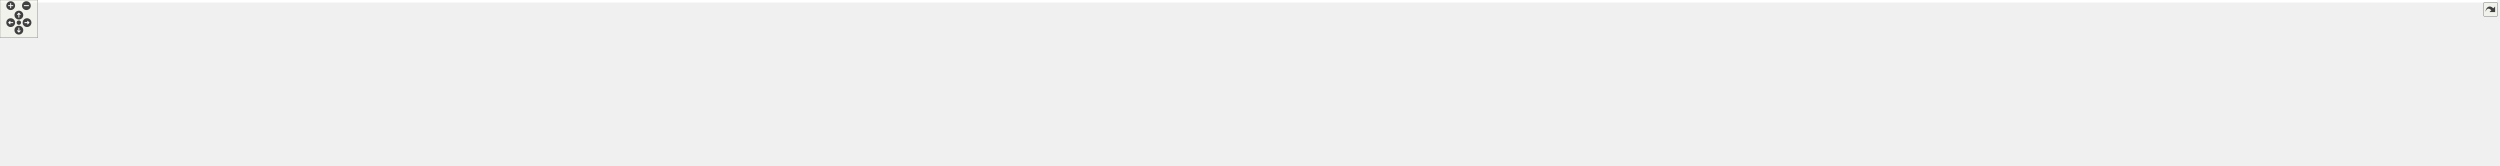
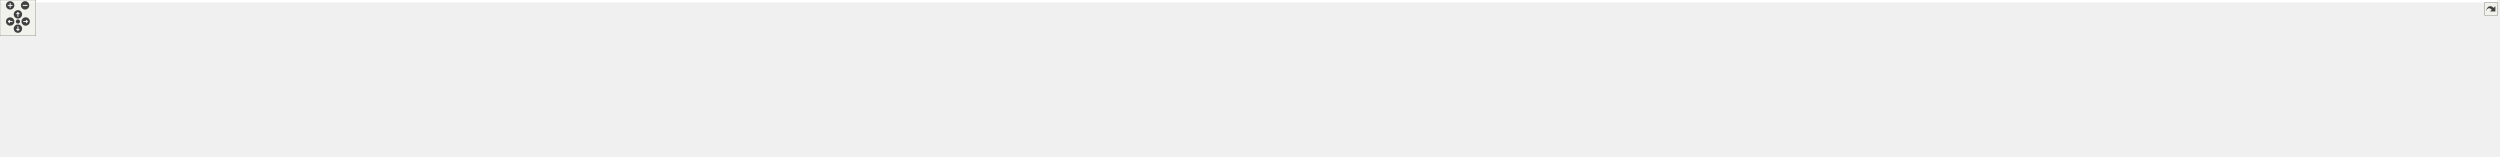
<svg xmlns="http://www.w3.org/2000/svg" xmlns:xlink="http://www.w3.org/1999/xlink" id="main" version="1.1" xml:space="preserve">
  <style type="text/css">
.edge:hover path { stroke: red; }
.edge:hover polygon { stroke: red; fill: red; }
</style>
  <defs>
    <circle id="rim" cx="0" cy="0" r="7" />
    <circle id="rim2" cx="0" cy="0" r="3.5" />
    <g id="zoomPlus">
      <use xlink:href="#rim" fill="#404040">
        <set attributeName="fill" to="#808080" begin="zoomplus.mouseover" end="zoomplus.mouseout" />
      </use>
      <path d="M-4,0h8M0,-4v8" fill="none" stroke="white" stroke-width="1.5" pointer-events="none" />
    </g>
    <g id="zoomMin">
      <use xlink:href="#rim" fill="#404040">
        <set attributeName="fill" to="#808080" begin="zoomminus.mouseover" end="zoomminus.mouseout" />
      </use>
      <path d="M-4,0h8" fill="none" stroke="white" stroke-width="1.5" pointer-events="none" />
    </g>
    <g id="dirArrow">
      <path fill="none" stroke="white" stroke-width="1.5" d="M0,-3.0v7 M-2.5,-0.5L0,-3.0L2.5,-0.5" />
    </g>
    <g id="resetDef">
      <use xlink:href="#rim2" fill="#404040">
        <set attributeName="fill" to="#808080" begin="reset.mouseover" end="reset.mouseout" />
      </use>
    </g>
  </defs>
  <svg id="graph" class="graph">
    <g id="viewport">
-       <polygon fill="white" stroke="transparent" points="-4,4 -4,-202 3972,-202 3972,4 -4,4" />
+       <polygon fill="white" stroke="transparent" points="-4,4 -4,-202 4181,-202 4181,4 -4,4" />
      <g id="node1" class="node">
        <g id="a_node1">
          <a xlink:title=" ">
-             <polygon fill="#bfbfbf" stroke="black" points="1976,-156.5 1976,-197.5 2164,-197.5 2164,-156.5 1976,-156.5" />
-             <text text-anchor="start" x="1984" y="-185.5" font-family="Helvetica,sans-Serif" font-size="10.00">/home/tcbuilder/buildAgent</text>
-             <text text-anchor="start" x="1984" y="-174.5" font-family="Helvetica,sans-Serif" font-size="10.00">/work/df8e8cce5bebfd58/libajantv2</text>
-             <text text-anchor="middle" x="2070" y="-163.5" font-family="Helvetica,sans-Serif" font-size="10.00">/ajantv2/includes/ntv2debug.h</text>
+             <polygon fill="#bfbfbf" stroke="black" points="2088,-156.5 2088,-197.5 2276,-197.5 2276,-156.5 2088,-156.5" />
+             <text text-anchor="start" x="2096" y="-185.5" font-family="Helvetica,sans-Serif" font-size="10.00">/home/tcbuilder/buildAgent</text>
+             <text text-anchor="start" x="2096" y="-174.5" font-family="Helvetica,sans-Serif" font-size="10.00">/work/df8e8cce5bebfd58/libajantv2</text>
+             <text text-anchor="middle" x="2182" y="-163.5" font-family="Helvetica,sans-Serif" font-size="10.00">/ajantv2/includes/ntv2debug.h</text>
          </a>
        </g>
      </g>
      <g id="node2" class="node">
        <g id="a_node2">
          <a xlink:href="../../d9/dca/ntv2ccgrabber_8cpp.html" target="_top" xlink:title="Implementation of NTV2CCGrabber class.">
            <polygon fill="white" stroke="black" points="0,-78.5 0,-119.5 218,-119.5 218,-78.5 0,-78.5" />
            <text text-anchor="start" x="8" y="-107.5" font-family="Helvetica,sans-Serif" font-size="10.00">/home/tcbuilder/buildAgent</text>
            <text text-anchor="start" x="8" y="-96.5" font-family="Helvetica,sans-Serif" font-size="10.00">/work/df8e8cce5bebfd58/libajantv2</text>
            <text text-anchor="middle" x="109" y="-85.5" font-family="Helvetica,sans-Serif" font-size="10.00">/demos/ntv2ccgrabber/ntv2ccgrabber.cpp</text>
          </a>
        </g>
      </g>
      <g id="edge1" class="edge">
-         <path fill="none" stroke="midnightblue" d="M1965.72,-174.72C1628.26,-170.28 568.09,-153.93 227,-120 224.11,-119.71 221.17,-119.4 218.22,-119.06" />
-         <polygon fill="midnightblue" stroke="midnightblue" points="1965.93,-178.22 1975.97,-174.85 1966.02,-171.22 1965.93,-178.22" />
+         <path fill="none" stroke="midnightblue" d="M2077.73,-174.93C1726.9,-171.03 590.99,-155.88 227,-120 224.11,-119.71 221.17,-119.4 218.22,-119.06" />
+         <polygon fill="midnightblue" stroke="midnightblue" points="2077.84,-178.43 2087.87,-175.04 2077.91,-171.43 2077.84,-178.43" />
      </g>
      <g id="node3" class="node">
        <g id="a_node3">
          <a xlink:href="../../de/d67/ntv2ccplayer_8cpp.html" target="_top" xlink:title="Implementation of NTV2CCPlayer class.">
            <polygon fill="white" stroke="black" points="236,-78.5 236,-119.5 440,-119.5 440,-78.5 236,-78.5" />
            <text text-anchor="start" x="244" y="-107.5" font-family="Helvetica,sans-Serif" font-size="10.00">/home/tcbuilder/buildAgent</text>
            <text text-anchor="start" x="244" y="-96.5" font-family="Helvetica,sans-Serif" font-size="10.00">/work/df8e8cce5bebfd58/libajantv2</text>
            <text text-anchor="middle" x="338" y="-85.5" font-family="Helvetica,sans-Serif" font-size="10.00">/demos/ntv2ccplayer/ntv2ccplayer.cpp</text>
          </a>
        </g>
      </g>
      <g id="edge2" class="edge">
-         <path fill="none" stroke="midnightblue" d="M1965.45,-174.35C1655.47,-169.16 744.63,-151.57 449,-120 446.08,-119.69 443.12,-119.34 440.14,-118.97" />
-         <polygon fill="midnightblue" stroke="midnightblue" points="1965.72,-177.86 1975.78,-174.53 1965.84,-170.86 1965.72,-177.86" />
+         <path fill="none" stroke="midnightblue" d="M2077.6,-174.63C1753.52,-170.05 767.45,-153.65 449,-120 446.08,-119.69 443.12,-119.35 440.14,-118.98" />
+         <polygon fill="midnightblue" stroke="midnightblue" points="2077.87,-178.13 2087.92,-174.77 2077.97,-171.13 2077.87,-178.13" />
      </g>
      <g id="node4" class="node">
        <g id="a_node4">
          <a xlink:href="../../dc/d41/ntv2democommon_8cpp.html" target="_top" xlink:title="Common implementation code used by many of the demo applications.">
            <polygon fill="white" stroke="black" points="458,-78.5 458,-119.5 646,-119.5 646,-78.5 458,-78.5" />
            <text text-anchor="start" x="466" y="-107.5" font-family="Helvetica,sans-Serif" font-size="10.00">/home/tcbuilder/buildAgent</text>
            <text text-anchor="start" x="466" y="-96.5" font-family="Helvetica,sans-Serif" font-size="10.00">/work/df8e8cce5bebfd58/libajantv2</text>
            <text text-anchor="middle" x="552" y="-85.5" font-family="Helvetica,sans-Serif" font-size="10.00">/demos/ntv2democommon.cpp</text>
          </a>
        </g>
      </g>
      <g id="edge3" class="edge">
-         <path fill="none" stroke="midnightblue" d="M1965.42,-173.93C1682.92,-168 908.74,-149.48 655,-120 652.1,-119.66 649.17,-119.29 646.21,-118.89" />
-         <polygon fill="midnightblue" stroke="midnightblue" points="1965.59,-177.43 1975.66,-174.14 1965.74,-170.43 1965.59,-177.43" />
+         <path fill="none" stroke="midnightblue" d="M2077.61,-174.28C1780.07,-169.05 931.42,-151.71 655,-120 652.1,-119.67 649.17,-119.3 646.21,-118.9" />
+         <polygon fill="midnightblue" stroke="midnightblue" points="2077.9,-177.79 2087.96,-174.46 2078.02,-170.79 2077.9,-177.79" />
      </g>
      <g id="node5" class="node">
        <g id="a_node5">
          <a xlink:href="../../d5/d9e/ntv2dolbyplayer_8cpp.html" target="_top" xlink:title="Implementation of NTV2DolbyPlayer class.">
            <polygon fill="white" stroke="black" points="664.5,-78.5 664.5,-119.5 901.5,-119.5 901.5,-78.5 664.5,-78.5" />
            <text text-anchor="start" x="672.5" y="-107.5" font-family="Helvetica,sans-Serif" font-size="10.00">/home/tcbuilder/buildAgent</text>
            <text text-anchor="start" x="672.5" y="-96.5" font-family="Helvetica,sans-Serif" font-size="10.00">/work/df8e8cce5bebfd58/libajantv2</text>
            <text text-anchor="middle" x="783" y="-85.5" font-family="Helvetica,sans-Serif" font-size="10.00">/demos/ntv2dolbyplayer/ntv2dolbyplayer.cpp</text>
          </a>
        </g>
      </g>
      <g id="edge4" class="edge">
-         <path fill="none" stroke="midnightblue" d="M1965.78,-174.69C1762.44,-171.3 1298.76,-159.55 911,-120 907.98,-119.69 904.92,-119.36 901.84,-119.01" />
-         <polygon fill="midnightblue" stroke="midnightblue" points="1965.8,-178.19 1975.85,-174.85 1965.91,-171.19 1965.8,-178.19" />
+         <path fill="none" stroke="midnightblue" d="M2077.54,-175.31C1859.98,-173.03 1342.61,-163.09 911,-120 907.98,-119.7 904.92,-119.37 901.84,-119.03" />
+         <polygon fill="midnightblue" stroke="midnightblue" points="2077.63,-178.82 2087.67,-175.42 2077.71,-171.82 2077.63,-178.82" />
      </g>
      <g id="node6" class="node">
        <g id="a_node6">
          <a xlink:href="../../d7/d6f/ntv2player_8cpp.html" target="_top" xlink:title="Implementation of NTV2Player class.">
            <polygon fill="white" stroke="black" points="920,-78.5 920,-119.5 1108,-119.5 1108,-78.5 920,-78.5" />
            <text text-anchor="start" x="928" y="-107.5" font-family="Helvetica,sans-Serif" font-size="10.00">/home/tcbuilder/buildAgent</text>
            <text text-anchor="start" x="928" y="-96.5" font-family="Helvetica,sans-Serif" font-size="10.00">/work/df8e8cce5bebfd58/libajantv2</text>
            <text text-anchor="middle" x="1014" y="-85.5" font-family="Helvetica,sans-Serif" font-size="10.00">/demos/ntv2player/ntv2player.cpp</text>
          </a>
        </g>
      </g>
      <g id="edge5" class="edge">
-         <path fill="none" stroke="midnightblue" d="M1965.93,-174.41C1790.29,-170.72 1424.09,-158.66 1117,-120 1114.11,-119.64 1111.18,-119.24 1108.22,-118.82" />
-         <polygon fill="midnightblue" stroke="midnightblue" points="1965.88,-177.91 1975.95,-174.62 1966.02,-170.91 1965.88,-177.91" />
+         <path fill="none" stroke="midnightblue" d="M2077.91,-175.33C1886.82,-173.03 1467.48,-163.03 1117,-120 1114.11,-119.64 1111.17,-119.26 1108.22,-118.84" />
+         <polygon fill="midnightblue" stroke="midnightblue" points="2077.91,-178.83 2087.95,-175.44 2077.99,-171.83 2077.91,-178.83" />
      </g>
      <g id="node7" class="node">
        <g id="a_node7">
          <a xlink:href="../../d2/d98/ntv2player4k_8cpp.html" target="_top" xlink:title="Implementation of ntv2player4k class.">
            <polygon fill="white" stroke="black" points="1126,-78.5 1126,-119.5 1334,-119.5 1334,-78.5 1126,-78.5" />
            <text text-anchor="start" x="1134" y="-107.5" font-family="Helvetica,sans-Serif" font-size="10.00">/home/tcbuilder/buildAgent</text>
            <text text-anchor="start" x="1134" y="-96.5" font-family="Helvetica,sans-Serif" font-size="10.00">/work/df8e8cce5bebfd58/libajantv2</text>
            <text text-anchor="middle" x="1230" y="-85.5" font-family="Helvetica,sans-Serif" font-size="10.00">/demos/ntv2player4k/ntv2player4k.cpp</text>
          </a>
        </g>
      </g>
      <g id="edge6" class="edge">
-         <path fill="none" stroke="midnightblue" d="M1965.48,-171.18C1823.96,-163.92 1563.69,-147.96 1343,-120 1340.13,-119.64 1337.23,-119.25 1334.3,-118.85" />
-         <polygon fill="midnightblue" stroke="midnightblue" points="1965.72,-174.7 1975.88,-171.71 1966.07,-167.71 1965.72,-174.7" />
+         <path fill="none" stroke="midnightblue" d="M2077.7,-172.68C1918.71,-166.79 1606.4,-152 1343,-120 1340.13,-119.65 1337.23,-119.28 1334.3,-118.88" />
+         <polygon fill="midnightblue" stroke="midnightblue" points="2077.83,-176.18 2087.95,-173.05 2078.08,-169.19 2077.83,-176.18" />
      </g>
      <g id="node8" class="node">
        <g id="a_node8">
          <a xlink:href="../../db/d11/ntv2player8k_8cpp.html" target="_top" xlink:title="Implementation of ntv2player8k class.">
            <polygon fill="white" stroke="black" points="1352,-78.5 1352,-119.5 1560,-119.5 1560,-78.5 1352,-78.5" />
            <text text-anchor="start" x="1360" y="-107.5" font-family="Helvetica,sans-Serif" font-size="10.00">/home/tcbuilder/buildAgent</text>
            <text text-anchor="start" x="1360" y="-96.5" font-family="Helvetica,sans-Serif" font-size="10.00">/work/df8e8cce5bebfd58/libajantv2</text>
            <text text-anchor="middle" x="1456" y="-85.5" font-family="Helvetica,sans-Serif" font-size="10.00">/demos/ntv2player8k/ntv2player8k.cpp</text>
          </a>
        </g>
      </g>
      <g id="edge7" class="edge">
-         <path fill="none" stroke="midnightblue" d="M1965.33,-166.26C1863.8,-156.36 1705.51,-139.69 1569,-120 1566.04,-119.57 1563.04,-119.13 1560.02,-118.67" />
-         <polygon fill="midnightblue" stroke="midnightblue" points="1965.29,-169.78 1975.59,-167.26 1965.97,-162.81 1965.29,-169.78" />
+         <path fill="none" stroke="midnightblue" d="M2077.9,-169.17C1955.7,-160.53 1747.1,-143.85 1569,-120 1566.04,-119.6 1563.04,-119.18 1560.01,-118.75" />
+         <polygon fill="midnightblue" stroke="midnightblue" points="2077.78,-172.67 2088,-169.88 2078.27,-165.69 2077.78,-172.67" />
      </g>
      <g id="node9" class="node">
        <g id="a_node9">
          <a xlink:href="../../d2/de1/ntv2streamplayer_8cpp.html" target="_top" xlink:title="Implementation of NTV2StreamPlayer class.">
            <polygon fill="white" stroke="black" points="1578,-78.5 1578,-119.5 1830,-119.5 1830,-78.5 1578,-78.5" />
            <text text-anchor="start" x="1586" y="-107.5" font-family="Helvetica,sans-Serif" font-size="10.00">/home/tcbuilder/buildAgent</text>
            <text text-anchor="start" x="1586" y="-96.5" font-family="Helvetica,sans-Serif" font-size="10.00">/work/df8e8cce5bebfd58/libajantv2</text>
            <text text-anchor="middle" x="1704" y="-85.5" font-family="Helvetica,sans-Serif" font-size="10.00">/demos/ntv2streamplayer/ntv2streamplayer.cpp</text>
          </a>
        </g>
      </g>
      <g id="edge8" class="edge">
-         <path fill="none" stroke="midnightblue" d="M1965.67,-154.34C1912.85,-143.37 1849.22,-130.16 1797.93,-119.51" />
-         <polygon fill="midnightblue" stroke="midnightblue" points="1965.24,-157.82 1975.75,-156.43 1966.67,-150.97 1965.24,-157.82" />
+         <path fill="none" stroke="midnightblue" d="M2077.61,-159.4C2003.81,-147.67 1904.6,-131.89 1826.96,-119.55" />
+         <polygon fill="midnightblue" stroke="midnightblue" points="2077.42,-162.92 2087.85,-161.03 2078.52,-156 2077.42,-162.92" />
      </g>
      <g id="node10" class="node">
        <g id="a_node10">
          <a xlink:href="../../d1/dbd/ntv2konaflashprogram_8h.html" target="_top" xlink:title="Declares the CNTV2KonaFlashProgram class.">
            <polygon fill="white" stroke="black" points="1848.5,-78.5 1848.5,-119.5 2069.5,-119.5 2069.5,-78.5 1848.5,-78.5" />
            <text text-anchor="start" x="1856.5" y="-107.5" font-family="Helvetica,sans-Serif" font-size="10.00">/home/tcbuilder/buildAgent</text>
            <text text-anchor="start" x="1856.5" y="-96.5" font-family="Helvetica,sans-Serif" font-size="10.00">/work/df8e8cce5bebfd58/libajantv2</text>
            <text text-anchor="middle" x="1959" y="-85.5" font-family="Helvetica,sans-Serif" font-size="10.00">/ajantv2/includes/ntv2konaflashprogram.h</text>
          </a>
        </g>
      </g>
      <g id="edge9" class="edge">
-         <path fill="none" stroke="midnightblue" d="M2032.95,-150.64C2018.13,-140.49 2001.33,-128.98 1987.49,-119.51" />
-         <polygon fill="midnightblue" stroke="midnightblue" points="2031.19,-153.67 2041.41,-156.43 2035.14,-147.89 2031.19,-153.67" />
+         <path fill="none" stroke="midnightblue" d="M2115,-153.17C2083.52,-142.44 2046.38,-129.78 2016.23,-119.51" />
+         <polygon fill="midnightblue" stroke="midnightblue" points="2113.98,-156.52 2124.57,-156.43 2116.24,-149.89 2113.98,-156.52" />
      </g>
      <g id="node14" class="node">
        <g id="a_node14">
          <a xlink:href="../../df/d0f/ntv2card_8cpp.html" target="_top" xlink:title="Implements several CNTV2Card methods. Other implementation files are 'ntv2audio.cpp',...">
            <polygon fill="white" stroke="black" points="2088,-78.5 2088,-119.5 2276,-119.5 2276,-78.5 2088,-78.5" />
            <text text-anchor="start" x="2096" y="-107.5" font-family="Helvetica,sans-Serif" font-size="10.00">/home/tcbuilder/buildAgent</text>
            <text text-anchor="start" x="2096" y="-96.5" font-family="Helvetica,sans-Serif" font-size="10.00">/work/df8e8cce5bebfd58/libajantv2</text>
            <text text-anchor="middle" x="2182" y="-85.5" font-family="Helvetica,sans-Serif" font-size="10.00">/ajantv2/src/ntv2card.cpp</text>
          </a>
        </g>
      </g>
      <g id="edge13" class="edge">
-         <path fill="none" stroke="midnightblue" d="M2107.38,-150.64C2122.34,-140.49 2139.29,-128.98 2153.25,-119.51" />
-         <polygon fill="midnightblue" stroke="midnightblue" points="2105.15,-147.92 2098.84,-156.43 2109.08,-153.71 2105.15,-147.92" />
+         <path fill="none" stroke="midnightblue" d="M2182,-146.3C2182,-137.3 2182,-127.65 2182,-119.51" />
+         <polygon fill="midnightblue" stroke="midnightblue" points="2178.5,-146.43 2182,-156.43 2185.5,-146.43 2178.5,-146.43" />
      </g>
      <g id="node15" class="node">
        <g id="a_node15">
          <a xlink:href="../../d3/d85/ntv2debug_8cpp.html" target="_top" xlink:title="Declares the NTV2 debug output functions, including 'odprintf'.">
            <polygon fill="white" stroke="black" points="2294,-78.5 2294,-119.5 2482,-119.5 2482,-78.5 2294,-78.5" />
            <text text-anchor="start" x="2302" y="-107.5" font-family="Helvetica,sans-Serif" font-size="10.00">/home/tcbuilder/buildAgent</text>
            <text text-anchor="start" x="2302" y="-96.5" font-family="Helvetica,sans-Serif" font-size="10.00">/work/df8e8cce5bebfd58/libajantv2</text>
            <text text-anchor="middle" x="2388" y="-85.5" font-family="Helvetica,sans-Serif" font-size="10.00">/ajantv2/src/ntv2debug.cpp</text>
          </a>
        </g>
      </g>
      <g id="edge14" class="edge">
-         <path fill="none" stroke="midnightblue" d="M2161.79,-154.06C2207.46,-143.15 2262.2,-130.07 2306.38,-119.51" />
-         <polygon fill="midnightblue" stroke="midnightblue" points="2160.81,-150.7 2151.89,-156.43 2162.43,-157.51 2160.81,-150.7" />
+         <path fill="none" stroke="midnightblue" d="M2244.65,-152.89C2273.57,-142.22 2307.52,-129.69 2335.13,-119.51" />
+         <polygon fill="midnightblue" stroke="midnightblue" points="2243.22,-149.68 2235.05,-156.43 2245.64,-156.25 2243.22,-149.68" />
      </g>
      <g id="node16" class="node">
        <g id="a_node16">
          <a xlink:href="../../de/d85/ntv2driverinterface_8cpp.html" target="_top" xlink:title="Implements the CNTV2DriverInterface class.">
            <polygon fill="white" stroke="black" points="2500.5,-78.5 2500.5,-119.5 2691.5,-119.5 2691.5,-78.5 2500.5,-78.5" />
            <text text-anchor="start" x="2508.5" y="-107.5" font-family="Helvetica,sans-Serif" font-size="10.00">/home/tcbuilder/buildAgent</text>
            <text text-anchor="start" x="2508.5" y="-96.5" font-family="Helvetica,sans-Serif" font-size="10.00">/work/df8e8cce5bebfd58/libajantv2</text>
            <text text-anchor="middle" x="2596" y="-85.5" font-family="Helvetica,sans-Serif" font-size="10.00">/ajantv2/src/ntv2driverinterface.cpp</text>
          </a>
        </g>
      </g>
      <g id="edge15" class="edge">
-         <path fill="none" stroke="midnightblue" d="M2174.23,-163.78C2259.57,-153.38 2383.35,-137.4 2491,-120 2494.11,-119.5 2497.28,-118.97 2500.47,-118.43" />
-         <polygon fill="midnightblue" stroke="midnightblue" points="2173.78,-160.31 2164.28,-164.99 2174.62,-167.26 2173.78,-160.31" />
+         <path fill="none" stroke="midnightblue" d="M2285.88,-157.41C2345.85,-146.62 2422.71,-132.69 2491,-120 2494.1,-119.42 2497.25,-118.84 2500.44,-118.24" />
+         <polygon fill="midnightblue" stroke="midnightblue" points="2285.25,-153.97 2276.02,-159.19 2286.48,-160.86 2285.25,-153.97" />
      </g>
      <g id="node17" class="node">
        <g id="a_node17">
-           <a xlink:href="../../d1/d1f/ntv2registerexpert_8cpp.html" target="_top" xlink:title="Implements the CNTV2RegisterExpert class.">
-             <polygon fill="white" stroke="black" points="2710,-78.5 2710,-119.5 2898,-119.5 2898,-78.5 2710,-78.5" />
-             <text text-anchor="start" x="2718" y="-107.5" font-family="Helvetica,sans-Serif" font-size="10.00">/home/tcbuilder/buildAgent</text>
-             <text text-anchor="start" x="2718" y="-96.5" font-family="Helvetica,sans-Serif" font-size="10.00">/work/df8e8cce5bebfd58/libajantv2</text>
-             <text text-anchor="middle" x="2804" y="-85.5" font-family="Helvetica,sans-Serif" font-size="10.00">/ajantv2/src/ntv2registerexpert.cpp</text>
+           <a xlink:href="../../db/d4c/ntv2publicinterface_8cpp.html" target="_top" xlink:title="Implementations of methods declared in 'ntv2publicinterface.h'.">
+             <polygon fill="white" stroke="black" points="2709.5,-78.5 2709.5,-119.5 2900.5,-119.5 2900.5,-78.5 2709.5,-78.5" />
+             <text text-anchor="start" x="2717.5" y="-107.5" font-family="Helvetica,sans-Serif" font-size="10.00">/home/tcbuilder/buildAgent</text>
+             <text text-anchor="start" x="2717.5" y="-96.5" font-family="Helvetica,sans-Serif" font-size="10.00">/work/df8e8cce5bebfd58/libajantv2</text>
+             <text text-anchor="middle" x="2805" y="-85.5" font-family="Helvetica,sans-Serif" font-size="10.00">/ajantv2/src/ntv2publicinterface.cpp</text>
          </a>
        </g>
      </g>
      <g id="edge16" class="edge">
-         <path fill="none" stroke="midnightblue" d="M2174.14,-170.06C2299.55,-162.15 2516.38,-146.05 2701,-120 2703.89,-119.59 2706.81,-119.16 2709.77,-118.7" />
-         <polygon fill="midnightblue" stroke="midnightblue" points="2173.92,-166.57 2164.16,-170.69 2174.36,-173.56 2173.92,-166.57" />
+         <path fill="none" stroke="midnightblue" d="M2286.02,-167.32C2391.04,-157.96 2557.74,-141.47 2701,-120 2703.73,-119.59 2706.49,-119.16 2709.28,-118.72" />
+         <polygon fill="midnightblue" stroke="midnightblue" points="2285.71,-163.83 2276.06,-168.2 2286.33,-170.81 2285.71,-163.83" />
      </g>
      <g id="node18" class="node">
        <g id="a_node18">
-           <a xlink:href="../../de/dc8/ntv2signalrouter_8cpp.html" target="_top" xlink:title="CNTV2SignalRouter implementation.">
-             <polygon fill="white" stroke="black" points="2916,-78.5 2916,-119.5 3104,-119.5 3104,-78.5 2916,-78.5" />
-             <text text-anchor="start" x="2924" y="-107.5" font-family="Helvetica,sans-Serif" font-size="10.00">/home/tcbuilder/buildAgent</text>
-             <text text-anchor="start" x="2924" y="-96.5" font-family="Helvetica,sans-Serif" font-size="10.00">/work/df8e8cce5bebfd58/libajantv2</text>
-             <text text-anchor="middle" x="3010" y="-85.5" font-family="Helvetica,sans-Serif" font-size="10.00">/ajantv2/src/ntv2signalrouter.cpp</text>
+           <a xlink:href="../../d1/d1f/ntv2registerexpert_8cpp.html" target="_top" xlink:title="Implements the CNTV2RegisterExpert class.">
+             <polygon fill="white" stroke="black" points="2919,-78.5 2919,-119.5 3107,-119.5 3107,-78.5 2919,-78.5" />
+             <text text-anchor="start" x="2927" y="-107.5" font-family="Helvetica,sans-Serif" font-size="10.00">/home/tcbuilder/buildAgent</text>
+             <text text-anchor="start" x="2927" y="-96.5" font-family="Helvetica,sans-Serif" font-size="10.00">/work/df8e8cce5bebfd58/libajantv2</text>
+             <text text-anchor="middle" x="3013" y="-85.5" font-family="Helvetica,sans-Serif" font-size="10.00">/ajantv2/src/ntv2registerexpert.cpp</text>
          </a>
        </g>
      </g>
      <g id="edge17" class="edge">
-         <path fill="none" stroke="midnightblue" d="M2174.44,-173.2C2333.24,-168.01 2644.68,-154.11 2907,-120 2909.89,-119.62 2912.82,-119.22 2915.78,-118.78" />
-         <polygon fill="midnightblue" stroke="midnightblue" points="2174.09,-169.71 2164.2,-173.53 2174.31,-176.71 2174.09,-169.71" />
+         <path fill="none" stroke="midnightblue" d="M2286.44,-171.75C2428.17,-165.11 2689.1,-149.84 2910,-120 2912.89,-119.61 2915.82,-119.19 2918.77,-118.75" />
+         <polygon fill="midnightblue" stroke="midnightblue" points="2285.85,-168.27 2276.02,-172.23 2286.18,-175.26 2285.85,-168.27" />
      </g>
      <g id="node19" class="node">
        <g id="a_node19">
-           <a xlink:href="../../d9/d8d/ntv2task_8cpp.html" target="_top" xlink:title="Implements the CNTV2Task class. @deprecate Its functionality is deprecated.">
-             <polygon fill="white" stroke="black" points="3122,-78.5 3122,-119.5 3310,-119.5 3310,-78.5 3122,-78.5" />
-             <text text-anchor="start" x="3130" y="-107.5" font-family="Helvetica,sans-Serif" font-size="10.00">/home/tcbuilder/buildAgent</text>
-             <text text-anchor="start" x="3130" y="-96.5" font-family="Helvetica,sans-Serif" font-size="10.00">/work/df8e8cce5bebfd58/libajantv2</text>
-             <text text-anchor="middle" x="3216" y="-85.5" font-family="Helvetica,sans-Serif" font-size="10.00">/ajantv2/src/ntv2task.cpp</text>
+           <a xlink:href="../../de/dc8/ntv2signalrouter_8cpp.html" target="_top" xlink:title="CNTV2SignalRouter implementation.">
+             <polygon fill="white" stroke="black" points="3125,-78.5 3125,-119.5 3313,-119.5 3313,-78.5 3125,-78.5" />
+             <text text-anchor="start" x="3133" y="-107.5" font-family="Helvetica,sans-Serif" font-size="10.00">/home/tcbuilder/buildAgent</text>
+             <text text-anchor="start" x="3133" y="-96.5" font-family="Helvetica,sans-Serif" font-size="10.00">/work/df8e8cce5bebfd58/libajantv2</text>
+             <text text-anchor="middle" x="3219" y="-85.5" font-family="Helvetica,sans-Serif" font-size="10.00">/ajantv2/src/ntv2signalrouter.cpp</text>
          </a>
        </g>
      </g>
      <g id="edge18" class="edge">
-         <path fill="none" stroke="midnightblue" d="M2174.4,-175.16C2362.66,-172.58 2771.26,-162.15 3113,-120 3115.89,-119.64 3118.83,-119.25 3121.78,-118.83" />
-         <polygon fill="midnightblue" stroke="midnightblue" points="2174.18,-171.66 2164.23,-175.29 2174.28,-178.66 2174.18,-171.66" />
+         <path fill="none" stroke="midnightblue" d="M2286.29,-174.23C2459.32,-170.29 2816.37,-157.9 3116,-120 3118.89,-119.63 3121.82,-119.24 3124.78,-118.81" />
+         <polygon fill="midnightblue" stroke="midnightblue" points="2286.09,-170.73 2276.17,-174.46 2286.25,-177.73 2286.09,-170.73" />
      </g>
      <g id="node20" class="node">
        <g id="a_node20">
-           <a xlink:href="../../d6/d9b/ntv2utils_8cpp.html" target="_top" xlink:title="Implementations for the NTV2 utility functions.">
-             <polygon fill="white" stroke="black" points="3328,-78.5 3328,-119.5 3516,-119.5 3516,-78.5 3328,-78.5" />
-             <text text-anchor="start" x="3336" y="-107.5" font-family="Helvetica,sans-Serif" font-size="10.00">/home/tcbuilder/buildAgent</text>
-             <text text-anchor="start" x="3336" y="-96.5" font-family="Helvetica,sans-Serif" font-size="10.00">/work/df8e8cce5bebfd58/libajantv2</text>
-             <text text-anchor="middle" x="3422" y="-85.5" font-family="Helvetica,sans-Serif" font-size="10.00">/ajantv2/src/ntv2utils.cpp</text>
+           <a xlink:href="../../d9/d8d/ntv2task_8cpp.html" target="_top" xlink:title="Implements the CNTV2Task class. @deprecate Its functionality is deprecated.">
+             <polygon fill="white" stroke="black" points="3331,-78.5 3331,-119.5 3519,-119.5 3519,-78.5 3331,-78.5" />
+             <text text-anchor="start" x="3339" y="-107.5" font-family="Helvetica,sans-Serif" font-size="10.00">/home/tcbuilder/buildAgent</text>
+             <text text-anchor="start" x="3339" y="-96.5" font-family="Helvetica,sans-Serif" font-size="10.00">/work/df8e8cce5bebfd58/libajantv2</text>
+             <text text-anchor="middle" x="3425" y="-85.5" font-family="Helvetica,sans-Serif" font-size="10.00">/ajantv2/src/ntv2task.cpp</text>
          </a>
        </g>
      </g>
      <g id="edge19" class="edge">
-         <path fill="none" stroke="midnightblue" d="M2174,-176.49C2388.76,-176.36 2896.51,-170.21 3319,-120 3321.89,-119.66 3324.83,-119.28 3327.79,-118.87" />
-         <polygon fill="midnightblue" stroke="midnightblue" points="2174,-172.99 2164,-176.49 2174,-179.99 2174,-172.99" />
+         <path fill="none" stroke="midnightblue" d="M2286.49,-175.84C2487.67,-174.43 2942.53,-165.92 3322,-120 3324.89,-119.65 3327.83,-119.27 3330.79,-118.85" />
+         <polygon fill="midnightblue" stroke="midnightblue" points="2286.2,-172.34 2276.22,-175.91 2286.25,-179.34 2286.2,-172.34" />
      </g>
      <g id="node21" class="node">
        <g id="a_node21">
-           <a xlink:href="../../d4/dd5/ntv2vpid_8cpp.html" target="_top" xlink:title="Implements the CNTV2VPID class. See the SMPTE 352 standard for details.">
-             <polygon fill="white" stroke="black" points="3534,-78.5 3534,-119.5 3722,-119.5 3722,-78.5 3534,-78.5" />
-             <text text-anchor="start" x="3542" y="-107.5" font-family="Helvetica,sans-Serif" font-size="10.00">/home/tcbuilder/buildAgent</text>
-             <text text-anchor="start" x="3542" y="-96.5" font-family="Helvetica,sans-Serif" font-size="10.00">/work/df8e8cce5bebfd58/libajantv2</text>
-             <text text-anchor="middle" x="3628" y="-85.5" font-family="Helvetica,sans-Serif" font-size="10.00">/ajantv2/src/ntv2vpid.cpp</text>
+           <a xlink:href="../../d6/d9b/ntv2utils_8cpp.html" target="_top" xlink:title="Implementations for the NTV2 utility functions.">
+             <polygon fill="white" stroke="black" points="3537,-78.5 3537,-119.5 3725,-119.5 3725,-78.5 3537,-78.5" />
+             <text text-anchor="start" x="3545" y="-107.5" font-family="Helvetica,sans-Serif" font-size="10.00">/home/tcbuilder/buildAgent</text>
+             <text text-anchor="start" x="3545" y="-96.5" font-family="Helvetica,sans-Serif" font-size="10.00">/work/df8e8cce5bebfd58/libajantv2</text>
+             <text text-anchor="middle" x="3631" y="-85.5" font-family="Helvetica,sans-Serif" font-size="10.00">/ajantv2/src/ntv2utils.cpp</text>
          </a>
        </g>
      </g>
      <g id="edge20" class="edge">
-         <path fill="none" stroke="midnightblue" d="M2174.02,-174.07C2461.54,-168.41 3263.02,-150.3 3525,-120 3527.9,-119.67 3530.83,-119.29 3533.79,-118.89" />
-         <polygon fill="midnightblue" stroke="midnightblue" points="2173.94,-170.57 2164.02,-174.27 2174.08,-177.57 2173.94,-170.57" />
+         <path fill="none" stroke="midnightblue" d="M2286.73,-173.68C2559.66,-167.3 3288.19,-148.11 3528,-120 3530.89,-119.66 3533.83,-119.29 3536.79,-118.88" />
+         <polygon fill="midnightblue" stroke="midnightblue" points="2286.34,-170.19 2276.43,-173.92 2286.51,-177.19 2286.34,-170.19" />
      </g>
      <g id="node22" class="node">
        <g id="a_node22">
+           <a xlink:href="../../d4/dd5/ntv2vpid_8cpp.html" target="_top" xlink:title="Implements the CNTV2VPID class. See the SMPTE 352 standard for details.">
+             <polygon fill="white" stroke="black" points="3743,-78.5 3743,-119.5 3931,-119.5 3931,-78.5 3743,-78.5" />
+             <text text-anchor="start" x="3751" y="-107.5" font-family="Helvetica,sans-Serif" font-size="10.00">/home/tcbuilder/buildAgent</text>
+             <text text-anchor="start" x="3751" y="-96.5" font-family="Helvetica,sans-Serif" font-size="10.00">/work/df8e8cce5bebfd58/libajantv2</text>
+             <text text-anchor="middle" x="3837" y="-85.5" font-family="Helvetica,sans-Serif" font-size="10.00">/ajantv2/src/ntv2vpid.cpp</text>
+           </a>
+         </g>
+       </g>
+       <g id="edge21" class="edge">
+         <path fill="none" stroke="midnightblue" d="M2286.06,-174.36C2586.61,-169.29 3452.42,-152.22 3734,-120 3736.9,-119.67 3739.83,-119.3 3742.79,-118.9" />
+         <polygon fill="midnightblue" stroke="midnightblue" points="2285.98,-170.86 2276.04,-174.53 2286.1,-177.86 2285.98,-170.86" />
+       </g>
+       <g id="node23" class="node">
+         <g id="a_node23">
          <a xlink:href="../../df/d16/ntv2windriverinterface_8cpp.html" target="_top" xlink:title="Implementation of CNTV2WinDriverInterface.">
-             <polygon fill="white" stroke="black" points="3740,-78.5 3740,-119.5 3968,-119.5 3968,-78.5 3740,-78.5" />
-             <text text-anchor="start" x="3748" y="-107.5" font-family="Helvetica,sans-Serif" font-size="10.00">/home/tcbuilder/buildAgent</text>
-             <text text-anchor="start" x="3748" y="-96.5" font-family="Helvetica,sans-Serif" font-size="10.00">/work/df8e8cce5bebfd58/libajantv2</text>
-             <text text-anchor="middle" x="3854" y="-85.5" font-family="Helvetica,sans-Serif" font-size="10.00">/ajantv2/src/win/ntv2windriverinterface.cpp</text>
-           </a>
-         </g>
-       </g>
-       <g id="edge21" class="edge">
-         <path fill="none" stroke="midnightblue" d="M2174.14,-174.23C2488.82,-168.6 3426.86,-149.73 3731,-120 3733.91,-119.72 3736.85,-119.41 3739.82,-119.07" />
-         <polygon fill="midnightblue" stroke="midnightblue" points="2174.05,-170.73 2164.11,-174.41 2174.17,-177.73 2174.05,-170.73" />
+             <polygon fill="white" stroke="black" points="3949,-78.5 3949,-119.5 4177,-119.5 4177,-78.5 3949,-78.5" />
+             <text text-anchor="start" x="3957" y="-107.5" font-family="Helvetica,sans-Serif" font-size="10.00">/home/tcbuilder/buildAgent</text>
+             <text text-anchor="start" x="3957" y="-96.5" font-family="Helvetica,sans-Serif" font-size="10.00">/work/df8e8cce5bebfd58/libajantv2</text>
+             <text text-anchor="middle" x="4063" y="-85.5" font-family="Helvetica,sans-Serif" font-size="10.00">/ajantv2/src/win/ntv2windriverinterface.cpp</text>
+           </a>
+         </g>
+       </g>
+       <g id="edge22" class="edge">
+         <path fill="none" stroke="midnightblue" d="M2286.45,-174.45C2613.66,-169.31 3616.21,-151.35 3940,-120 3942.91,-119.72 3945.85,-119.41 3948.82,-119.08" />
+         <polygon fill="midnightblue" stroke="midnightblue" points="2285.98,-170.95 2276.04,-174.61 2286.09,-177.95 2285.98,-170.95" />
      </g>
      <g id="node11" class="node">
        <g id="a_node11">
          <a xlink:href="../../de/d94/ntv2konaflashprogram_8cpp.html" target="_top" xlink:title="Implementation of CNTV2KonaFlashProgram class.">
            <polygon fill="white" stroke="black" points="1641,-0.5 1641,-41.5 1847,-41.5 1847,-0.5 1641,-0.5" />
            <text text-anchor="start" x="1649" y="-29.5" font-family="Helvetica,sans-Serif" font-size="10.00">/home/tcbuilder/buildAgent</text>
            <text text-anchor="start" x="1649" y="-18.5" font-family="Helvetica,sans-Serif" font-size="10.00">/work/df8e8cce5bebfd58/libajantv2</text>
            <text text-anchor="middle" x="1744" y="-7.5" font-family="Helvetica,sans-Serif" font-size="10.00">/ajantv2/src/ntv2konaflashprogram.cpp</text>
          </a>
        </g>
      </g>
      <g id="edge10" class="edge">
        <path fill="none" stroke="midnightblue" d="M1894.01,-75.03C1863.74,-64.33 1828.12,-51.73 1799.18,-41.51" />
        <polygon fill="midnightblue" stroke="midnightblue" points="1893.04,-78.4 1903.63,-78.43 1895.37,-71.8 1893.04,-78.4" />
      </g>
      <g id="node12" class="node">
        <g id="a_node12">
          <a xlink:href="../../d7/da9/ntv2register_8cpp.html" target="_top" xlink:title="Implements most of CNTV2Card's register-based functions.">
            <polygon fill="white" stroke="black" points="1865,-0.5 1865,-41.5 2053,-41.5 2053,-0.5 1865,-0.5" />
            <text text-anchor="start" x="1873" y="-29.5" font-family="Helvetica,sans-Serif" font-size="10.00">/home/tcbuilder/buildAgent</text>
            <text text-anchor="start" x="1873" y="-18.5" font-family="Helvetica,sans-Serif" font-size="10.00">/work/df8e8cce5bebfd58/libajantv2</text>
            <text text-anchor="middle" x="1959" y="-7.5" font-family="Helvetica,sans-Serif" font-size="10.00">/ajantv2/src/ntv2register.cpp</text>
          </a>
        </g>
      </g>
      <g id="edge11" class="edge">
        <path fill="none" stroke="midnightblue" d="M1959,-68.3C1959,-59.3 1959,-49.65 1959,-41.51" />
        <polygon fill="midnightblue" stroke="midnightblue" points="1955.5,-68.43 1959,-78.43 1962.5,-68.43 1955.5,-68.43" />
      </g>
      <g id="node13" class="node">
        <g id="a_node13">
          <a xlink:href="../../dd/d5a/ntv2supportlogger_8cpp.html" target="_top" xlink:title="Implementation of CNTV2SupportLogger class.">
            <polygon fill="white" stroke="black" points="2071,-0.5 2071,-41.5 2259,-41.5 2259,-0.5 2071,-0.5" />
            <text text-anchor="start" x="2079" y="-29.5" font-family="Helvetica,sans-Serif" font-size="10.00">/home/tcbuilder/buildAgent</text>
            <text text-anchor="start" x="2079" y="-18.5" font-family="Helvetica,sans-Serif" font-size="10.00">/work/df8e8cce5bebfd58/libajantv2</text>
            <text text-anchor="middle" x="2165" y="-7.5" font-family="Helvetica,sans-Serif" font-size="10.00">/ajantv2/src/ntv2supportlogger.cpp</text>
          </a>
        </g>
      </g>
      <g id="edge12" class="edge">
        <path fill="none" stroke="midnightblue" d="M2021.65,-74.89C2050.57,-64.22 2084.52,-51.69 2112.13,-41.51" />
        <polygon fill="midnightblue" stroke="midnightblue" points="2020.22,-71.68 2012.05,-78.43 2022.64,-78.25 2020.22,-71.68" />
      </g>
    </g>
  </svg>
  <g id="navigator" transform="translate(0 0)" fill="#404254">
    <rect fill="#f2f5e9" fill-opacity="0.5" stroke="#606060" stroke-width=".5" x="0" y="0" width="60" height="60" />
    <use id="zoomplus" xlink:href="#zoomPlus" x="17" y="9" />
    <use id="zoomminus" xlink:href="#zoomMin" x="42" y="9" />
    <use id="reset" xlink:href="#resetDef" x="30" y="36" />
    <g id="arrowUp" xlink:href="#dirArrow" transform="translate(30 24)">
      <use xlink:href="#rim" fill="#404040">
        <set attributeName="fill" to="#808080" begin="arrowUp.mouseover" end="arrowUp.mouseout" />
      </use>
      <path fill="none" stroke="white" stroke-width="1.5" d="M0,-3.0v7 M-2.5,-0.5L0,-3.0L2.5,-0.5" />
    </g>
    <g id="arrowRight" xlink:href="#dirArrow" transform="rotate(90) translate(36 -43)">
      <use xlink:href="#rim" fill="#404040">
        <set attributeName="fill" to="#808080" begin="arrowRight.mouseover" end="arrowRight.mouseout" />
      </use>
      <path fill="none" stroke="white" stroke-width="1.5" d="M0,-3.0v7 M-2.5,-0.5L0,-3.0L2.5,-0.5" />
    </g>
    <g id="arrowDown" xlink:href="#dirArrow" transform="rotate(180) translate(-30 -48)">
      <use xlink:href="#rim" fill="#404040">
        <set attributeName="fill" to="#808080" begin="arrowDown.mouseover" end="arrowDown.mouseout" />
      </use>
      <path fill="none" stroke="white" stroke-width="1.5" d="M0,-3.0v7 M-2.5,-0.5L0,-3.0L2.5,-0.5" />
    </g>
    <g id="arrowLeft" xlink:href="#dirArrow" transform="rotate(270) translate(-36 17)">
      <use xlink:href="#rim" fill="#404040">
        <set attributeName="fill" to="#808080" begin="arrowLeft.mouseover" end="arrowLeft.mouseout" />
      </use>
      <path fill="none" stroke="white" stroke-width="1.5" d="M0,-3.0v7 M-2.5,-0.5L0,-3.0L2.5,-0.5" />
    </g>
  </g>
  <svg viewBox="0 0 15 15" width="100%" height="30px" preserveAspectRatio="xMaxYMin meet">
    <g id="arrow_out" transform="scale(0.3 0.3)">
      <a xlink:href="ntv2debug_8h__dep__incl_org.svg" target="_base">
        <rect id="button" ry="5" rx="5" y="6" x="6" height="38" width="38" fill="#f2f5e9" fill-opacity="0.5" stroke="#606060" stroke-width="1.0" />
        <path id="arrow" d="M 11.5,31.437 C 11.94,20.098 22.043,11.323 32.159,21.979 L 37.069,17.246 C 37.069,17.246 37.088,32 37.088,32 L 22.16,31.978 C 22.16,31.978 26.998,27.14 26.998,27.14 C 18.529,18.264 13.292,25.23 11.5,31.437 z" style="fill:#404040;" />
      </a>
    </g>
  </svg>
</svg>
